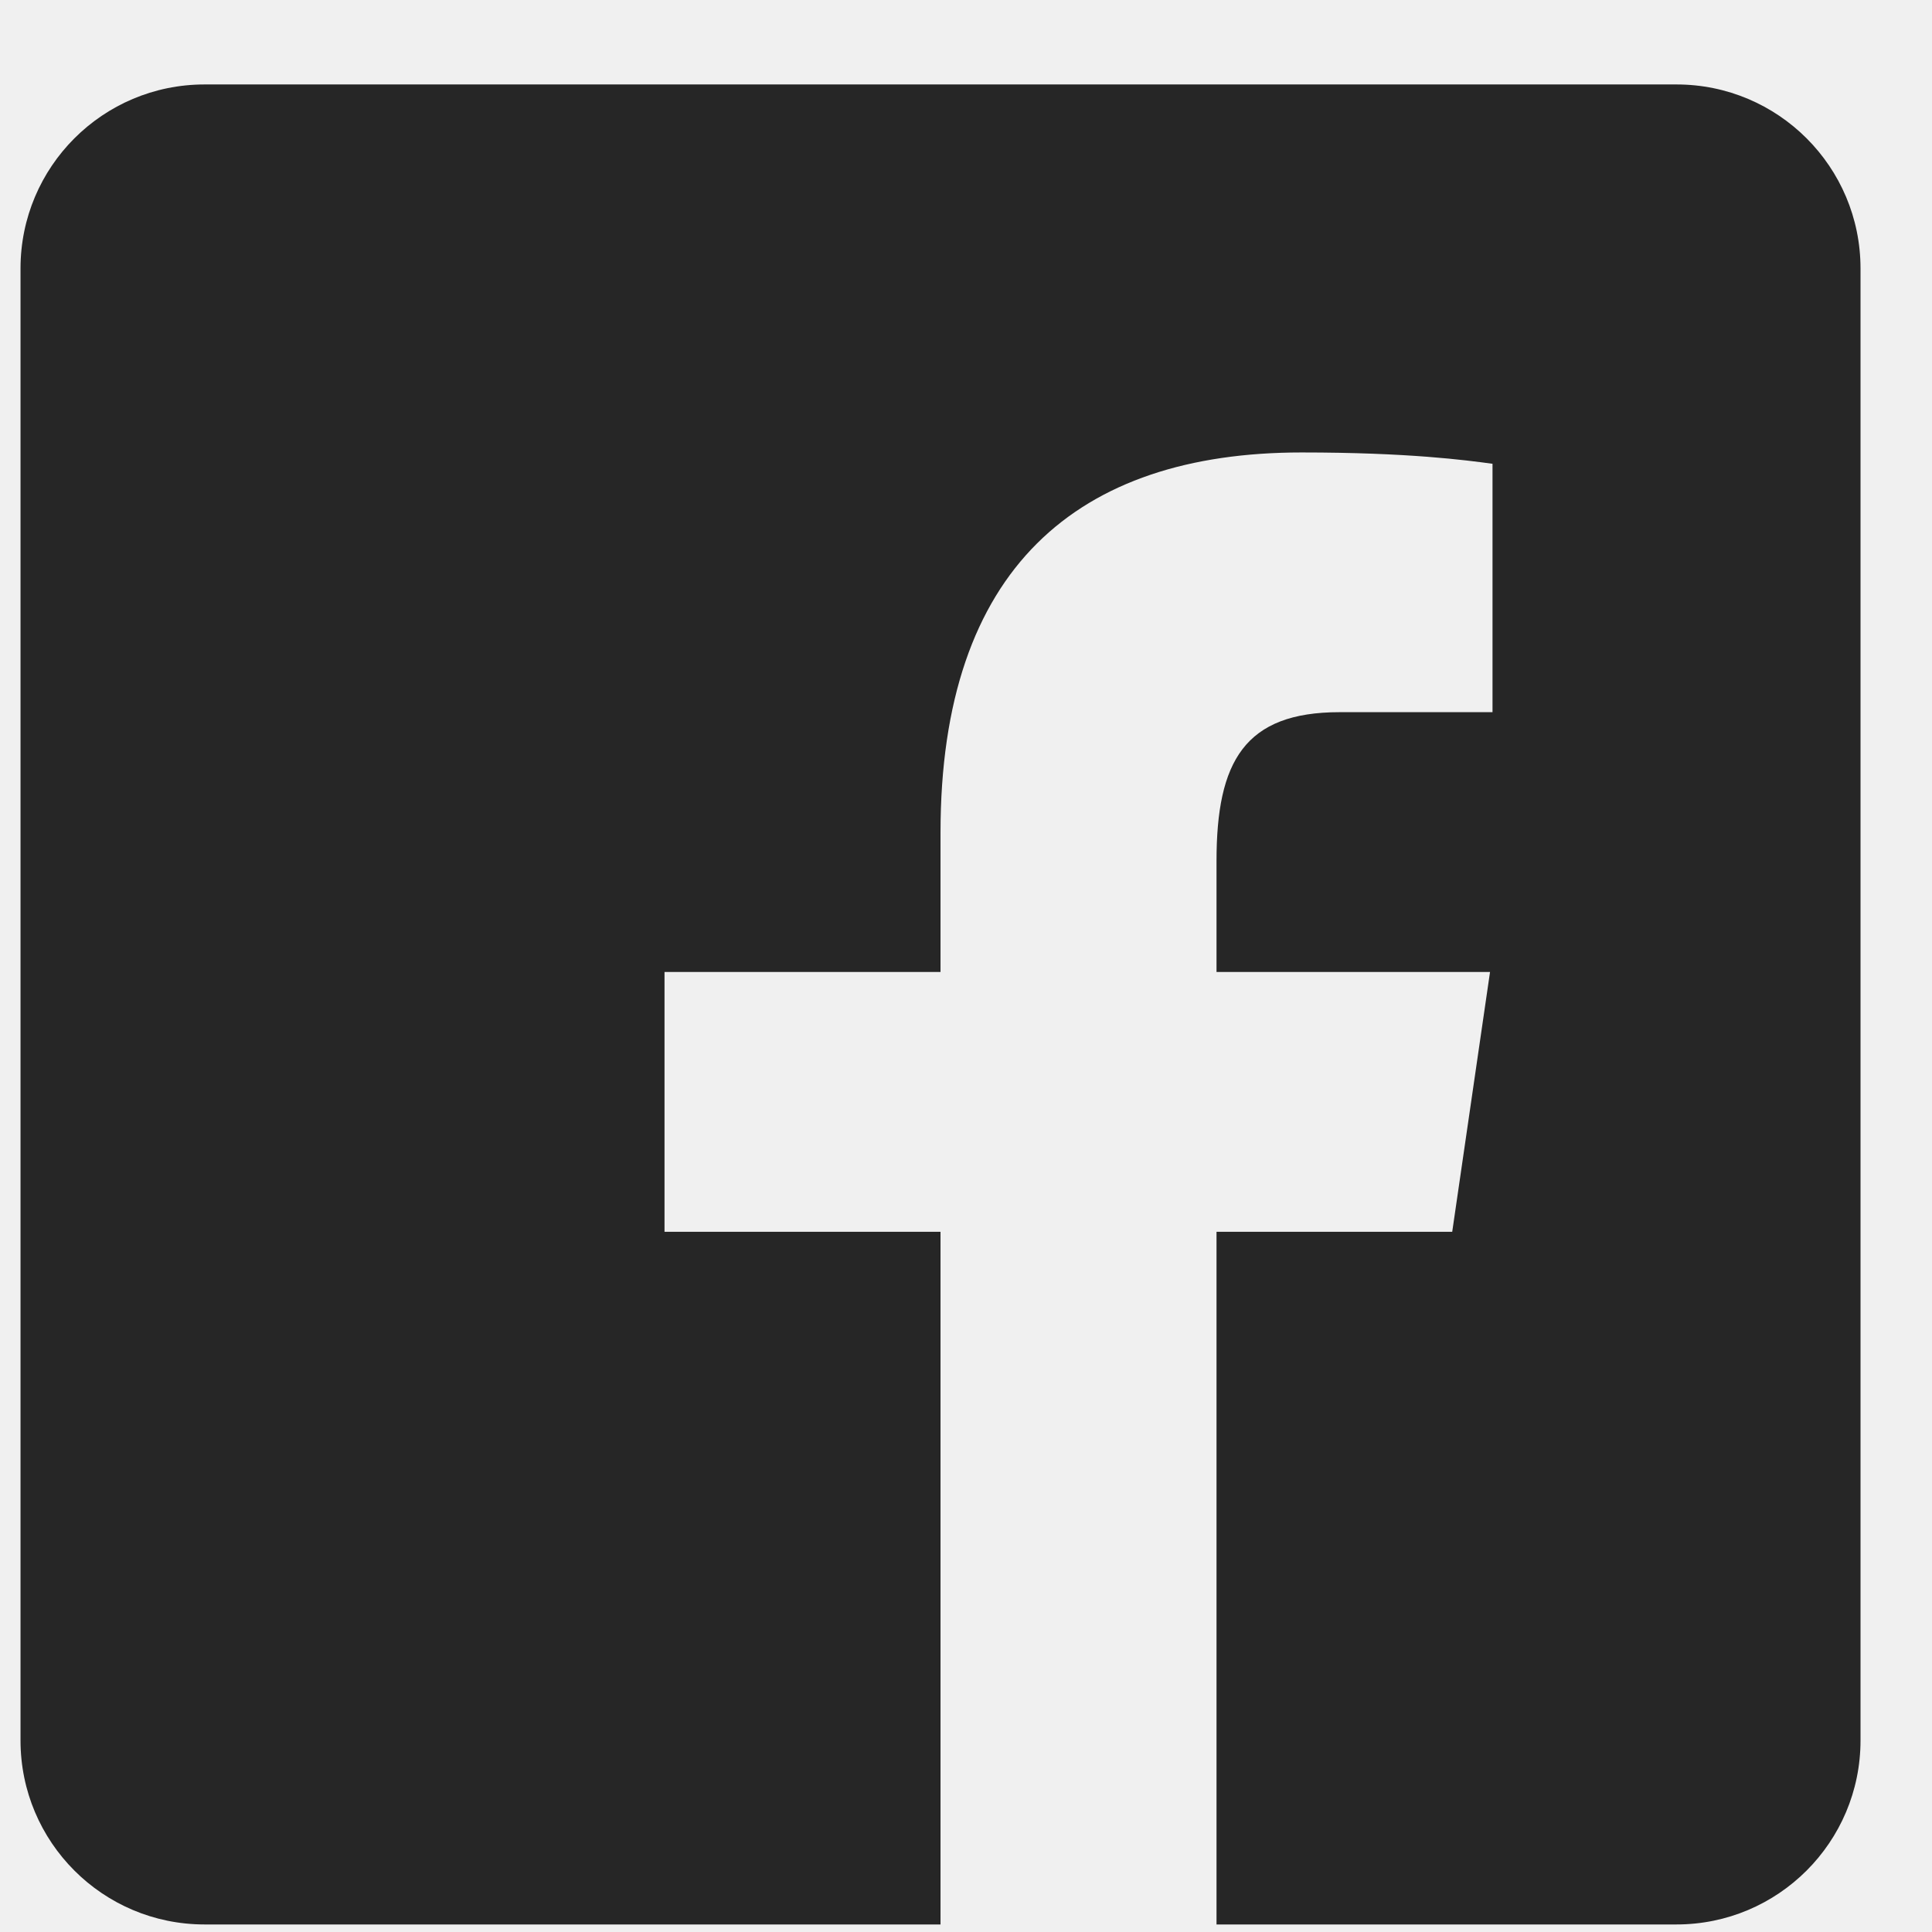
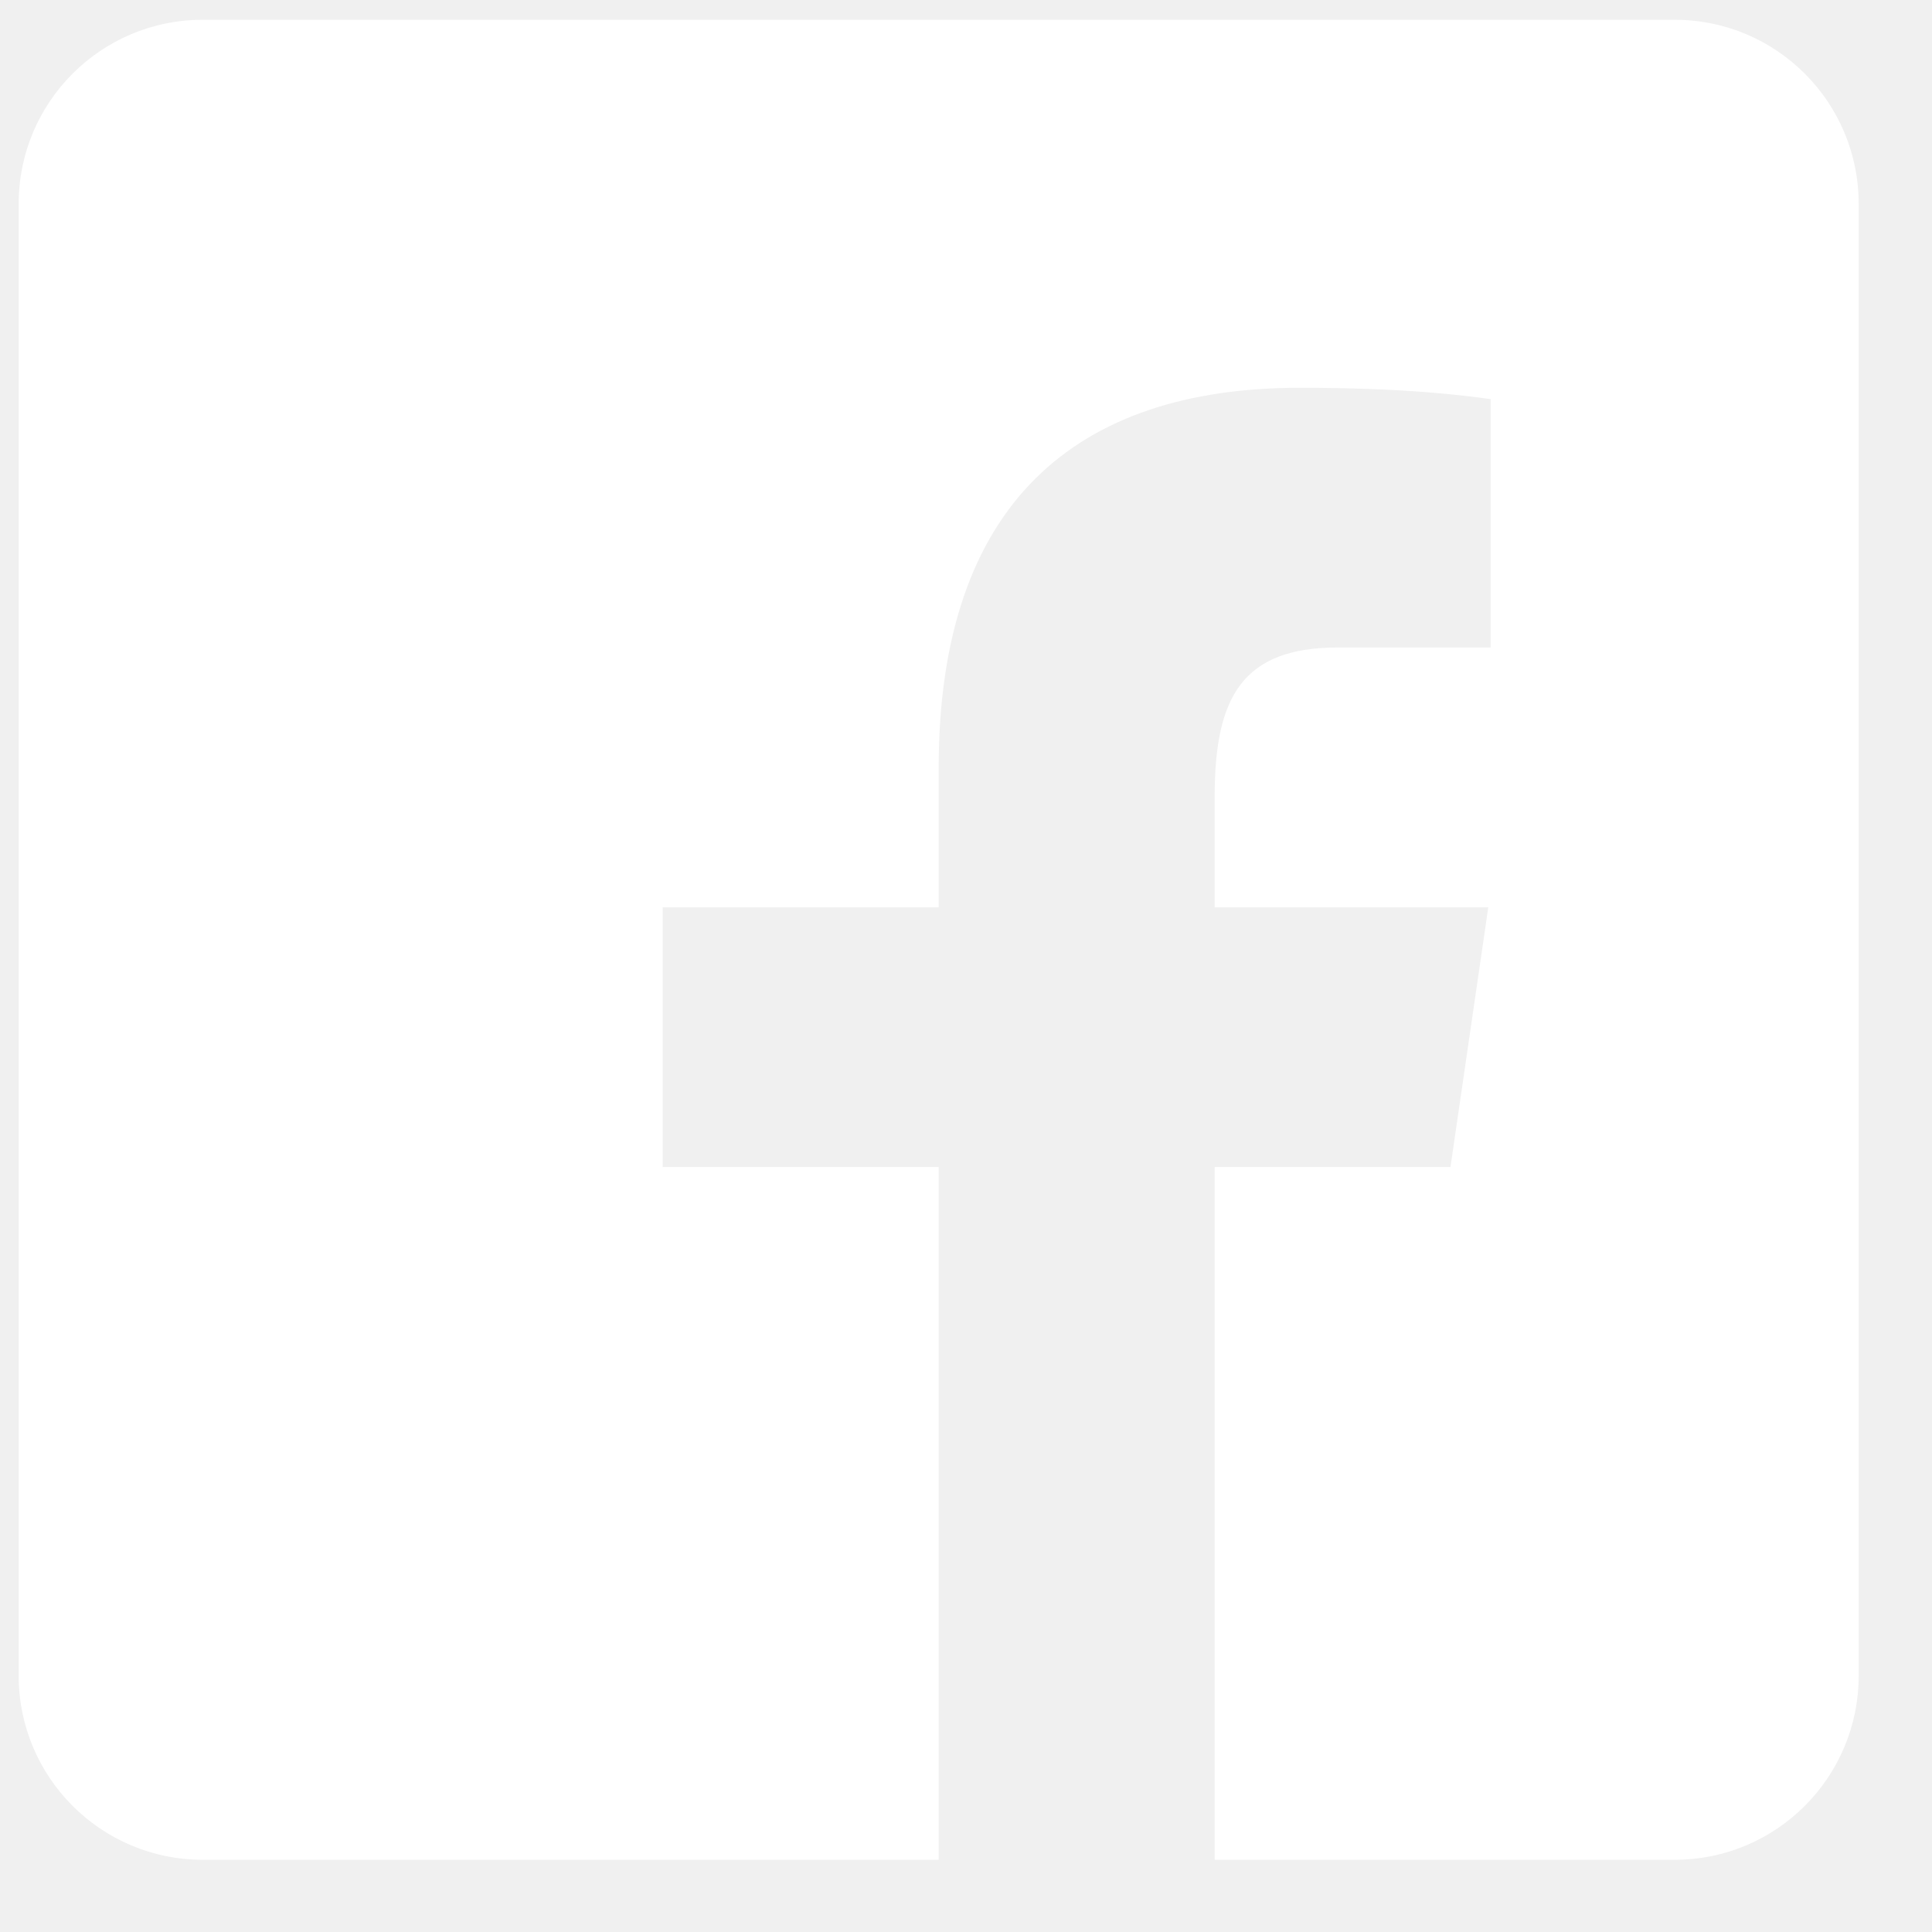
<svg xmlns="http://www.w3.org/2000/svg" width="21" height="21" viewBox="0 0 21 21" fill="none">
-   <path d="M18.223 0.918C19.327 0.918 20.223 1.813 20.223 2.918V18.918C20.223 20.023 19.327 20.918 18.223 20.918H13.223V13.389H15.785L16.196 10.565H13.223V9.358C13.223 8.276 13.528 7.741 14.562 7.741H16.223V5.041C15.931 5.002 15.314 4.918 14.148 4.918C11.712 4.918 10.223 6.178 10.223 9.049V10.565H7.223V13.389H10.223V20.918H2.223C1.118 20.918 0.223 20.023 0.223 18.918V2.918C0.223 1.813 1.118 0.918 2.223 0.918H18.223Z" fill="#262626" />
+   <path d="M18.203 0.215C19.308 0.215 20.203 1.11 20.203 2.215V18.215C20.203 19.319 19.308 20.215 18.203 20.215H13.203V12.685H15.766L16.177 9.862H13.203V8.655C13.203 7.573 13.508 7.038 14.542 7.038H16.203V4.338C15.911 4.299 15.294 4.215 14.128 4.215C11.693 4.215 10.203 5.475 10.203 8.346V9.862H7.203V12.685H10.203V20.215H2.203C1.099 20.215 0.203 19.319 0.203 18.215V2.215C0.203 1.11 1.099 0.215 2.203 0.215H18.203Z" fill="white" />
</svg>
